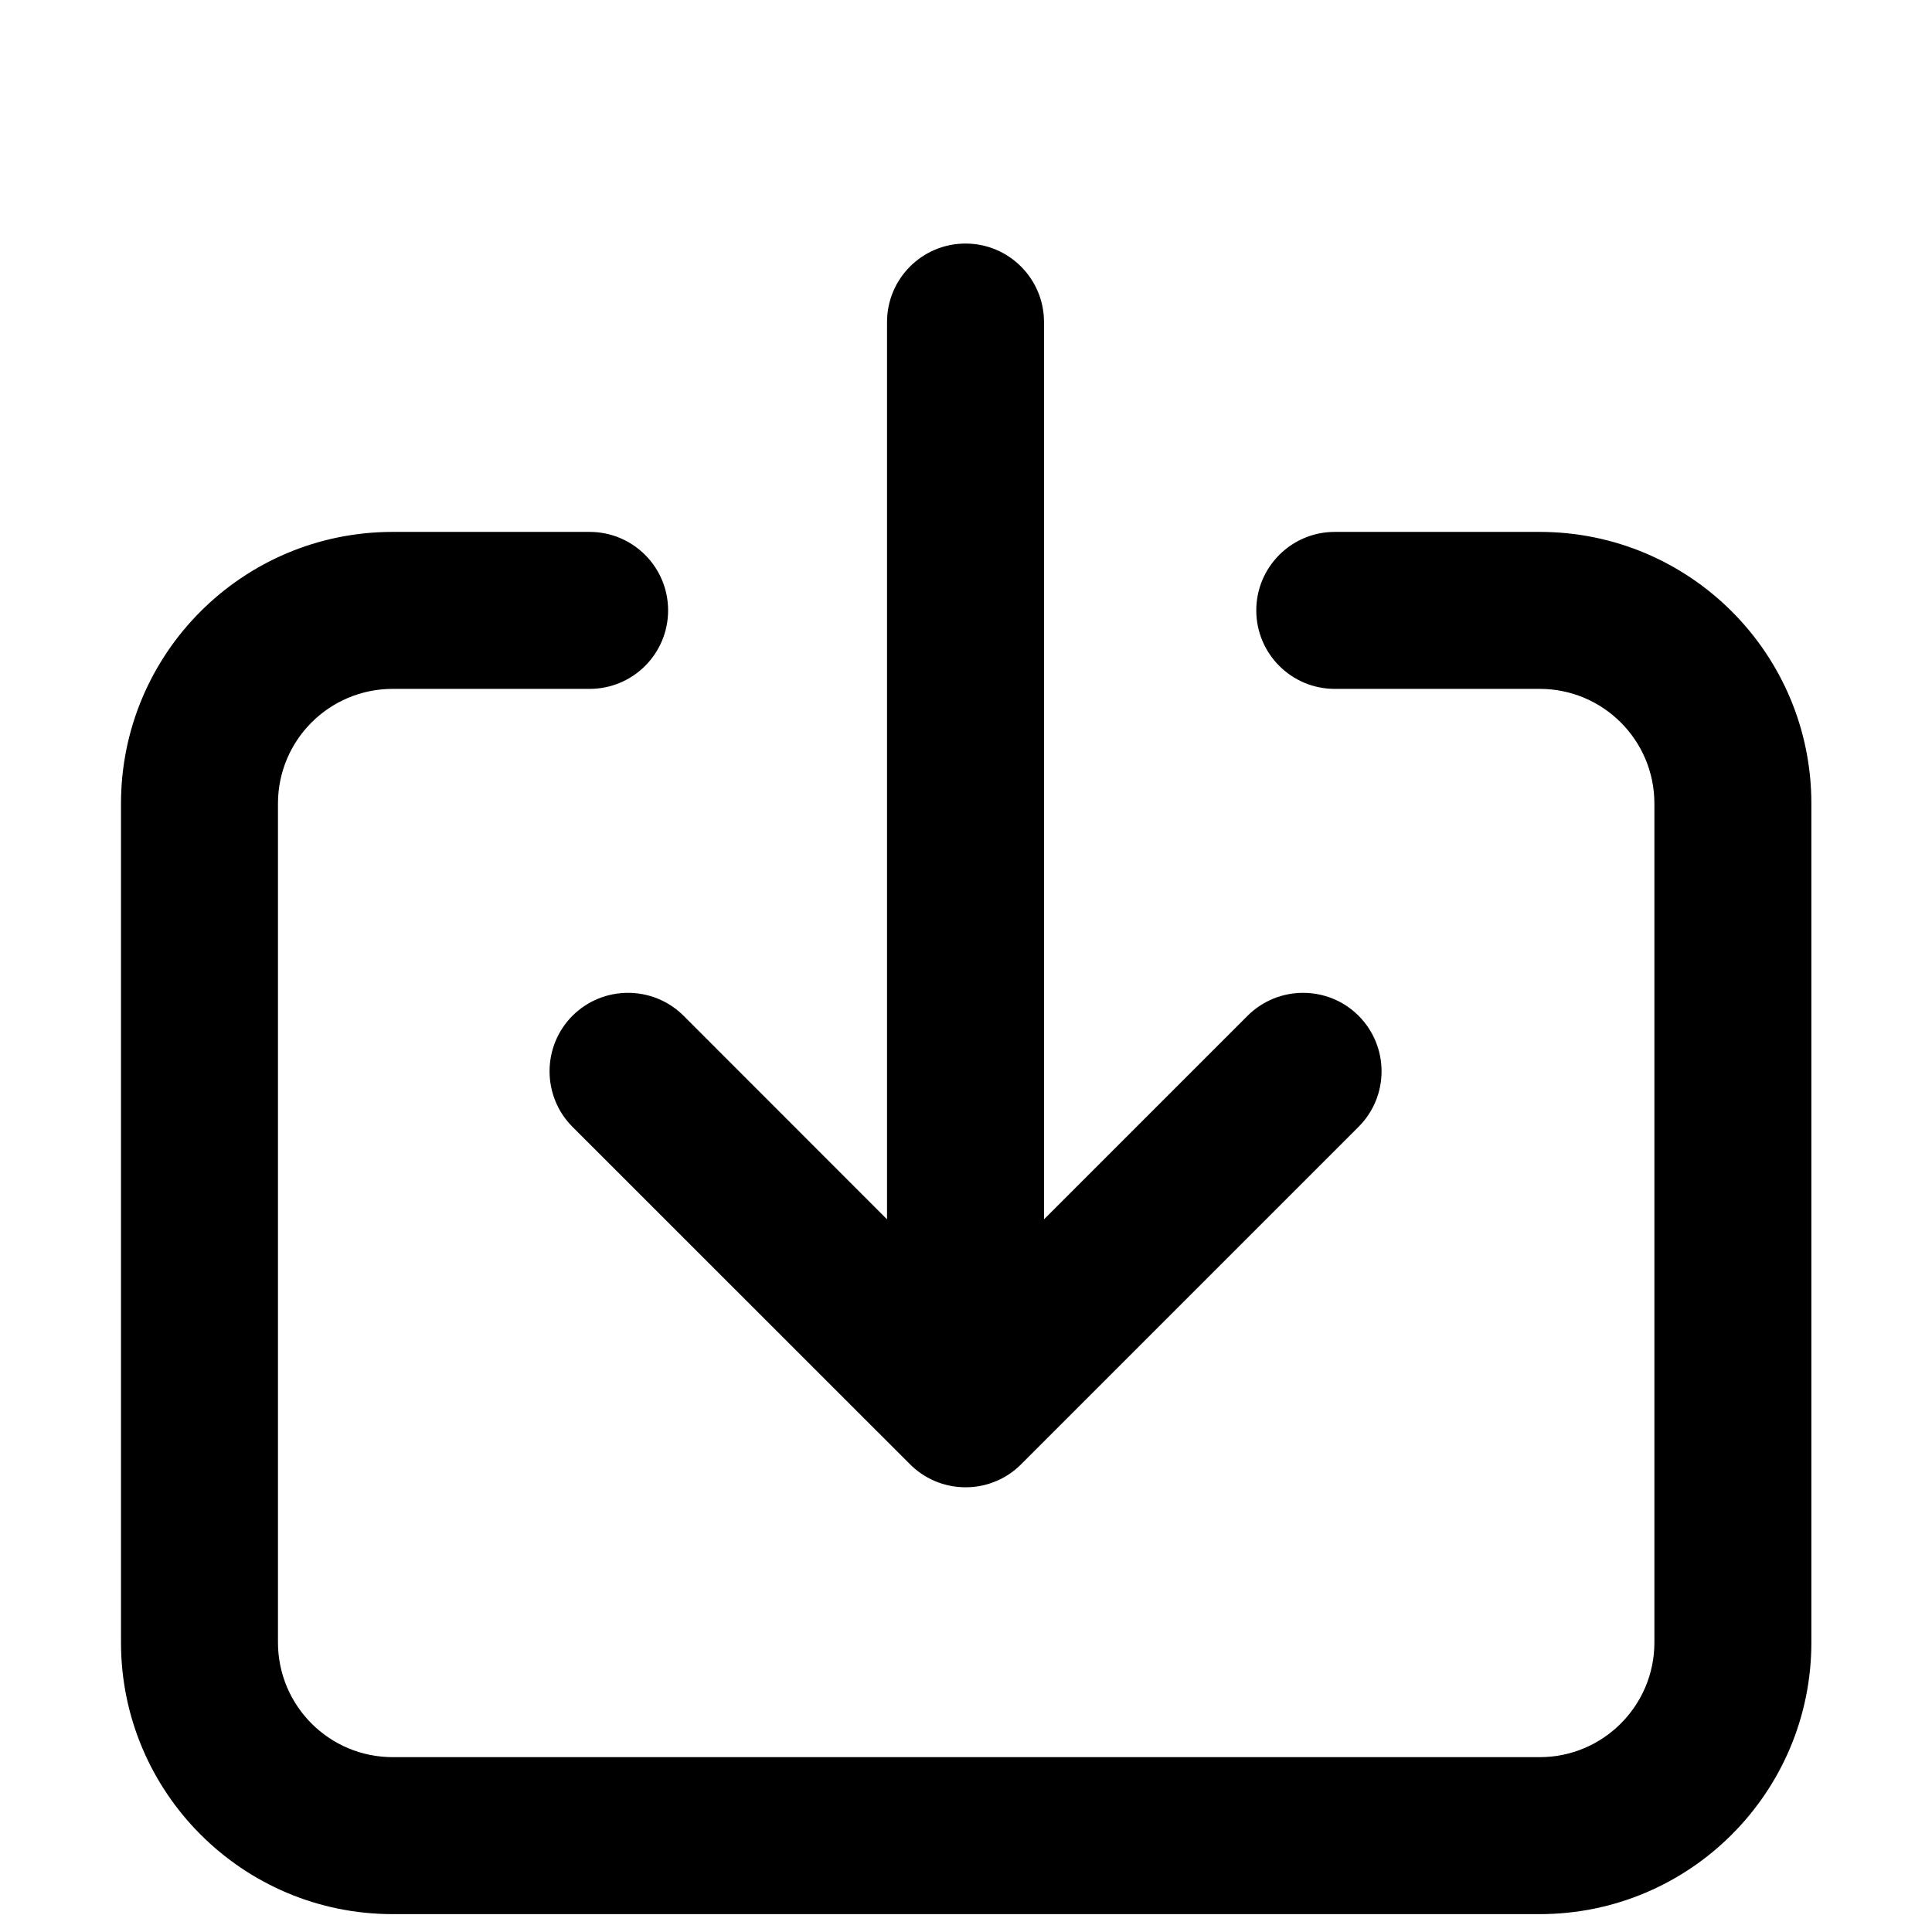
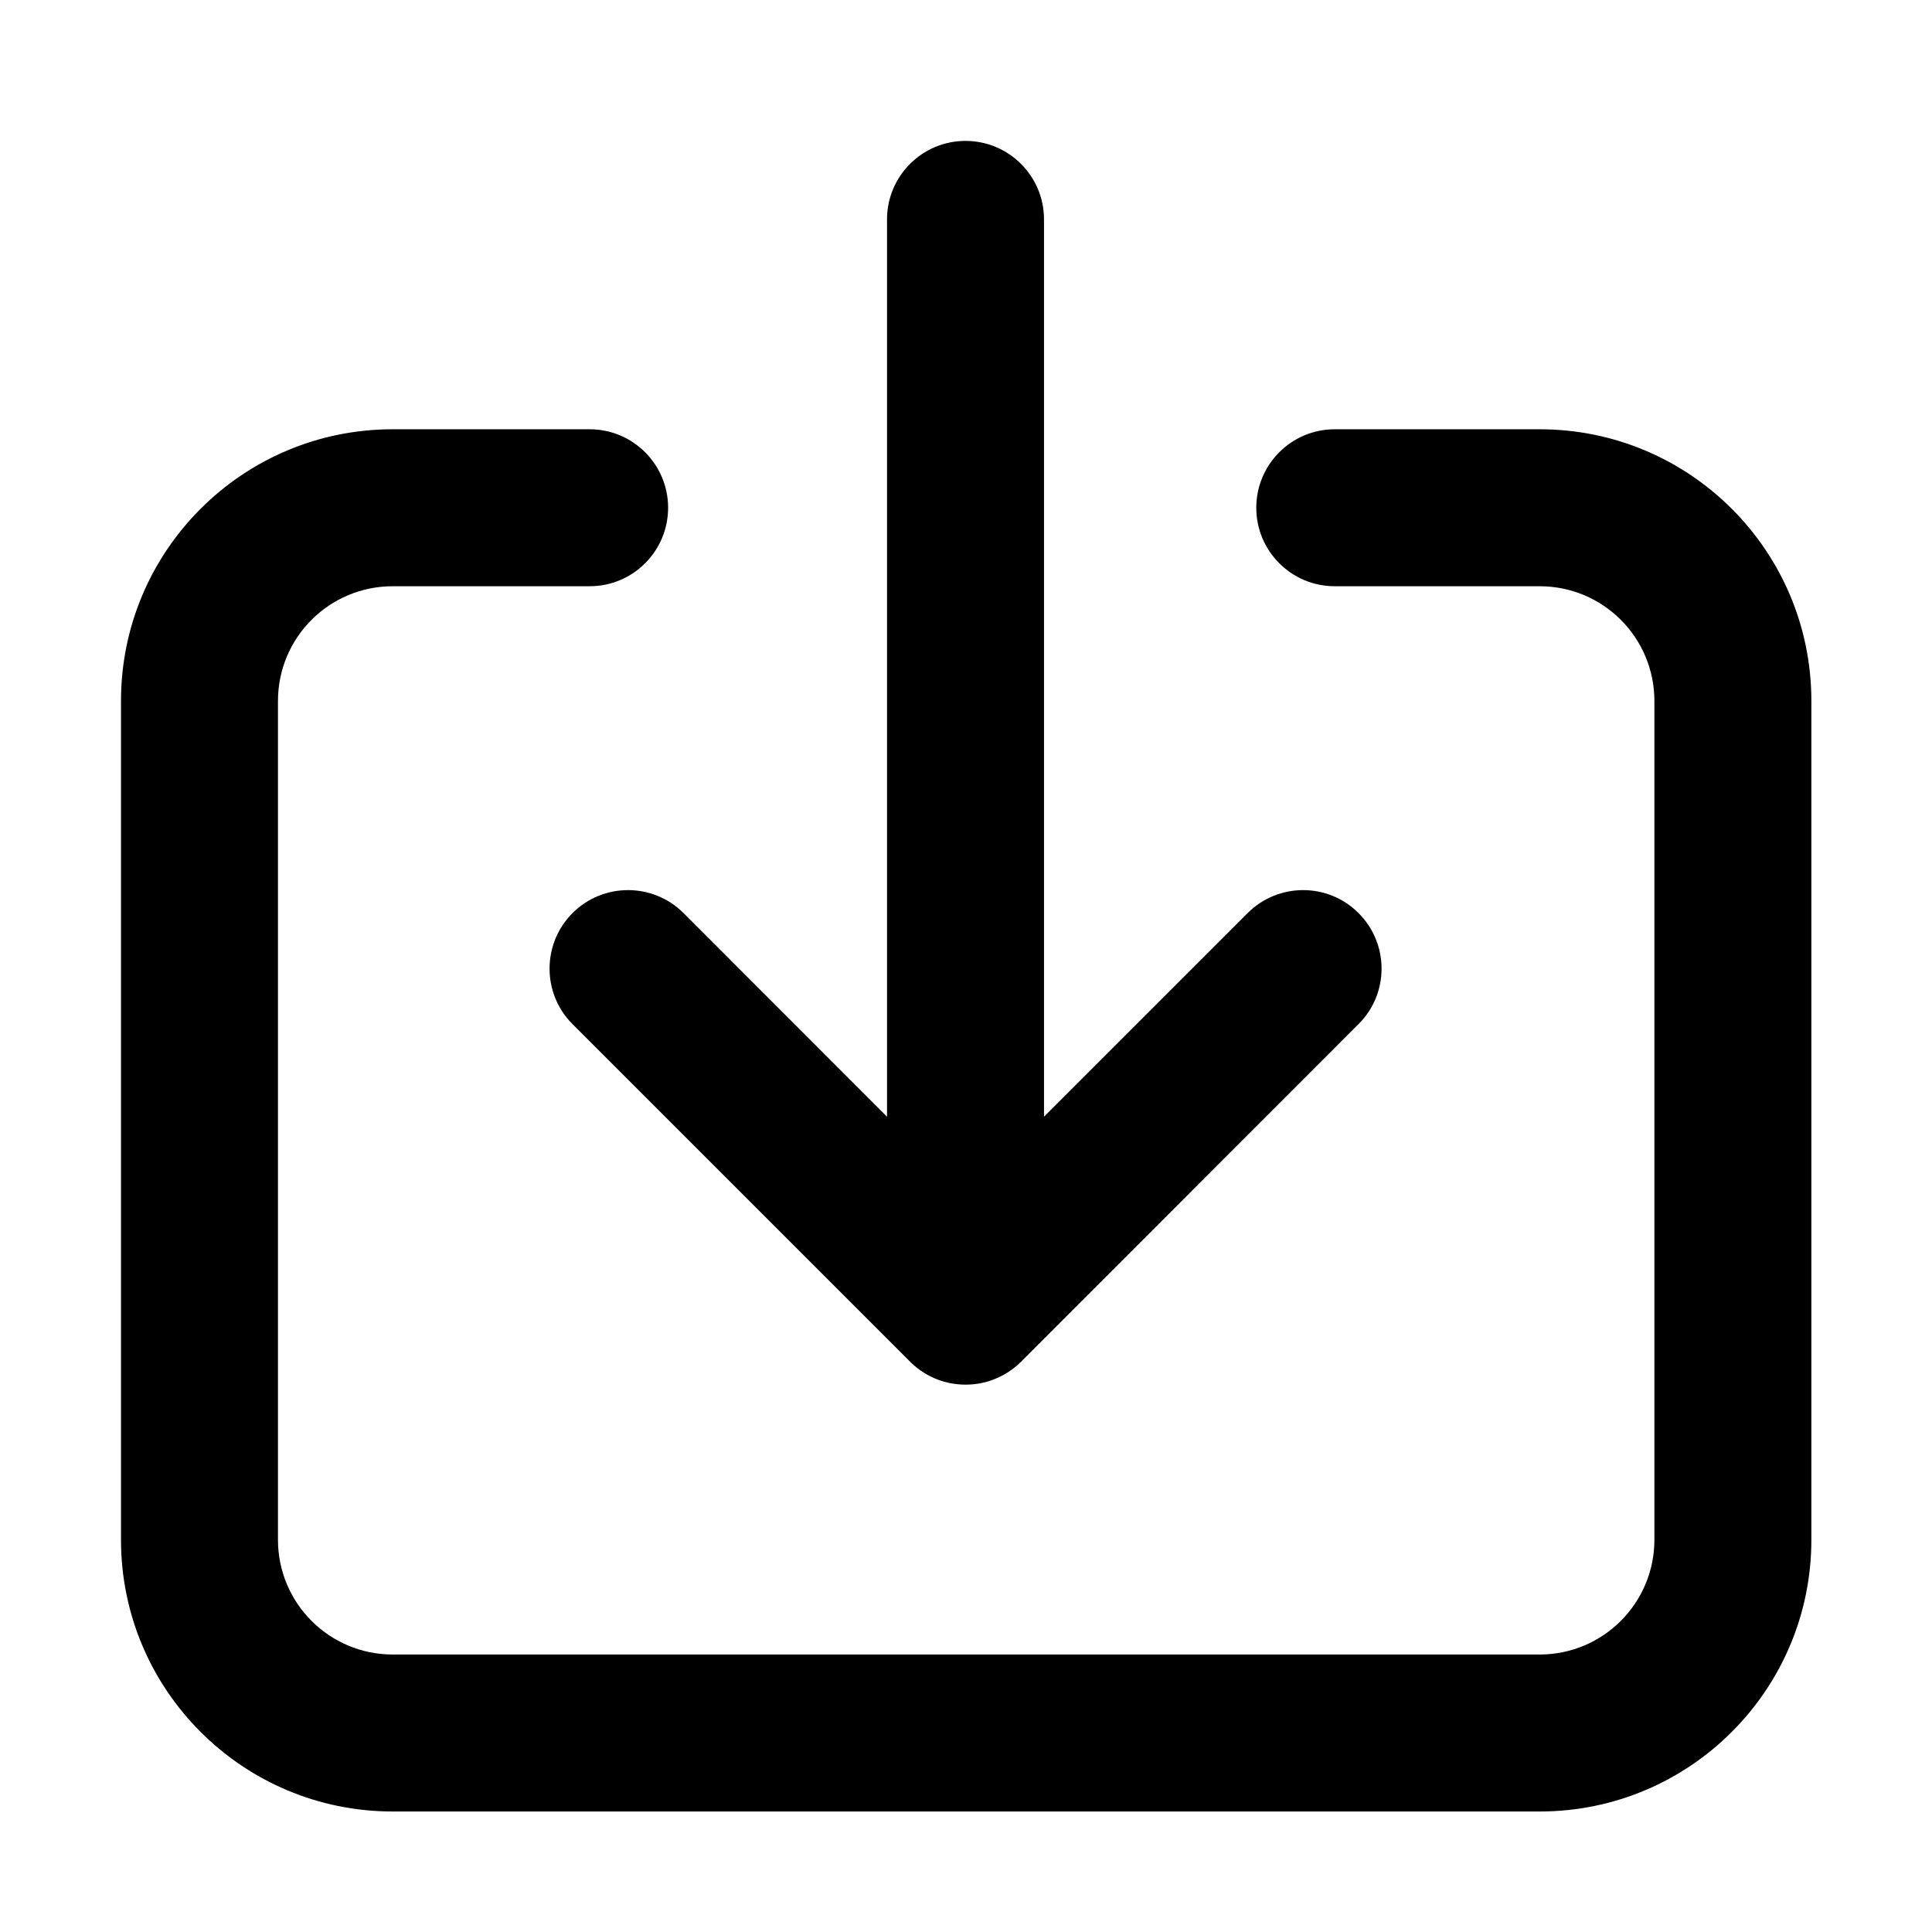
<svg xmlns="http://www.w3.org/2000/svg" width="16" height="16" viewBox="0 0 16 16" fill="none">
-   <path d="M4.741 9.332L7.529 12.119C7.647 12.241 7.813 12.317 7.996 12.317C8.079 12.317 8.159 12.302 8.232 12.273C8.314 12.242 8.39 12.193 8.456 12.127L11.251 9.332C11.505 9.078 11.505 8.666 11.251 8.412C10.998 8.159 10.586 8.159 10.332 8.412L8.646 10.098L8.646 2.667C8.646 2.308 8.355 2.017 7.996 2.017C7.637 2.017 7.346 2.308 7.346 2.667L7.346 10.098L5.661 8.412C5.407 8.159 4.995 8.159 4.741 8.412C4.488 8.666 4.488 9.078 4.741 9.332Z" fill="black" />
-   <path d="M11.054 4.405C10.695 4.405 10.404 4.696 10.404 5.055C10.404 5.414 10.695 5.705 11.054 5.705L12.751 5.705C13.276 5.705 13.701 6.13 13.701 6.655V13.602C13.701 14.126 13.276 14.552 12.751 14.552H3.252C2.727 14.552 2.302 14.126 2.302 13.602V6.655C2.302 6.13 2.727 5.705 3.252 5.705H4.883C5.242 5.705 5.533 5.414 5.533 5.055C5.533 4.696 5.242 4.405 4.883 4.405H3.252C2.009 4.405 1.002 5.412 1.002 6.655V13.602C1.002 14.844 2.009 15.852 3.252 15.852H12.751C13.994 15.852 15.001 14.844 15.001 13.602V6.655C15.001 5.412 13.994 4.405 12.751 4.405L11.054 4.405Z" fill="black" />
+   <path d="M4.741 8.481L7.529 11.269C7.647 11.391 7.813 11.467 7.996 11.467C8.079 11.467 8.159 11.452 8.232 11.423C8.314 11.391 8.39 11.343 8.456 11.277L11.251 8.481C11.505 8.228 11.505 7.816 11.251 7.562C10.998 7.308 10.586 7.308 10.332 7.562L8.646 9.248L8.646 1.817C8.646 1.458 8.355 1.167 7.996 1.167C7.637 1.167 7.346 1.458 7.346 1.817L7.346 9.248L5.661 7.562C5.407 7.308 4.995 7.308 4.741 7.562C4.488 7.816 4.488 8.228 4.741 8.481Z" fill="black" />
+   <path d="M11.054 3.555C10.695 3.555 10.404 3.846 10.404 4.205C10.404 4.564 10.695 4.855 11.054 4.855L12.751 4.855C13.276 4.855 13.701 5.28 13.701 5.805V12.752C13.701 13.276 13.276 13.702 12.751 13.702H3.252C2.727 13.702 2.302 13.276 2.302 12.752V5.805C2.302 5.28 2.727 4.855 3.252 4.855H4.883C5.242 4.855 5.533 4.564 5.533 4.205C5.533 3.846 5.242 3.555 4.883 3.555H3.252C2.009 3.555 1.002 4.562 1.002 5.805V12.752C1.002 13.994 2.009 15.002 3.252 15.002H12.751C13.994 15.002 15.001 13.994 15.001 12.752V5.805C15.001 4.562 13.994 3.555 12.751 3.555L11.054 3.555Z" fill="black" />
</svg>
